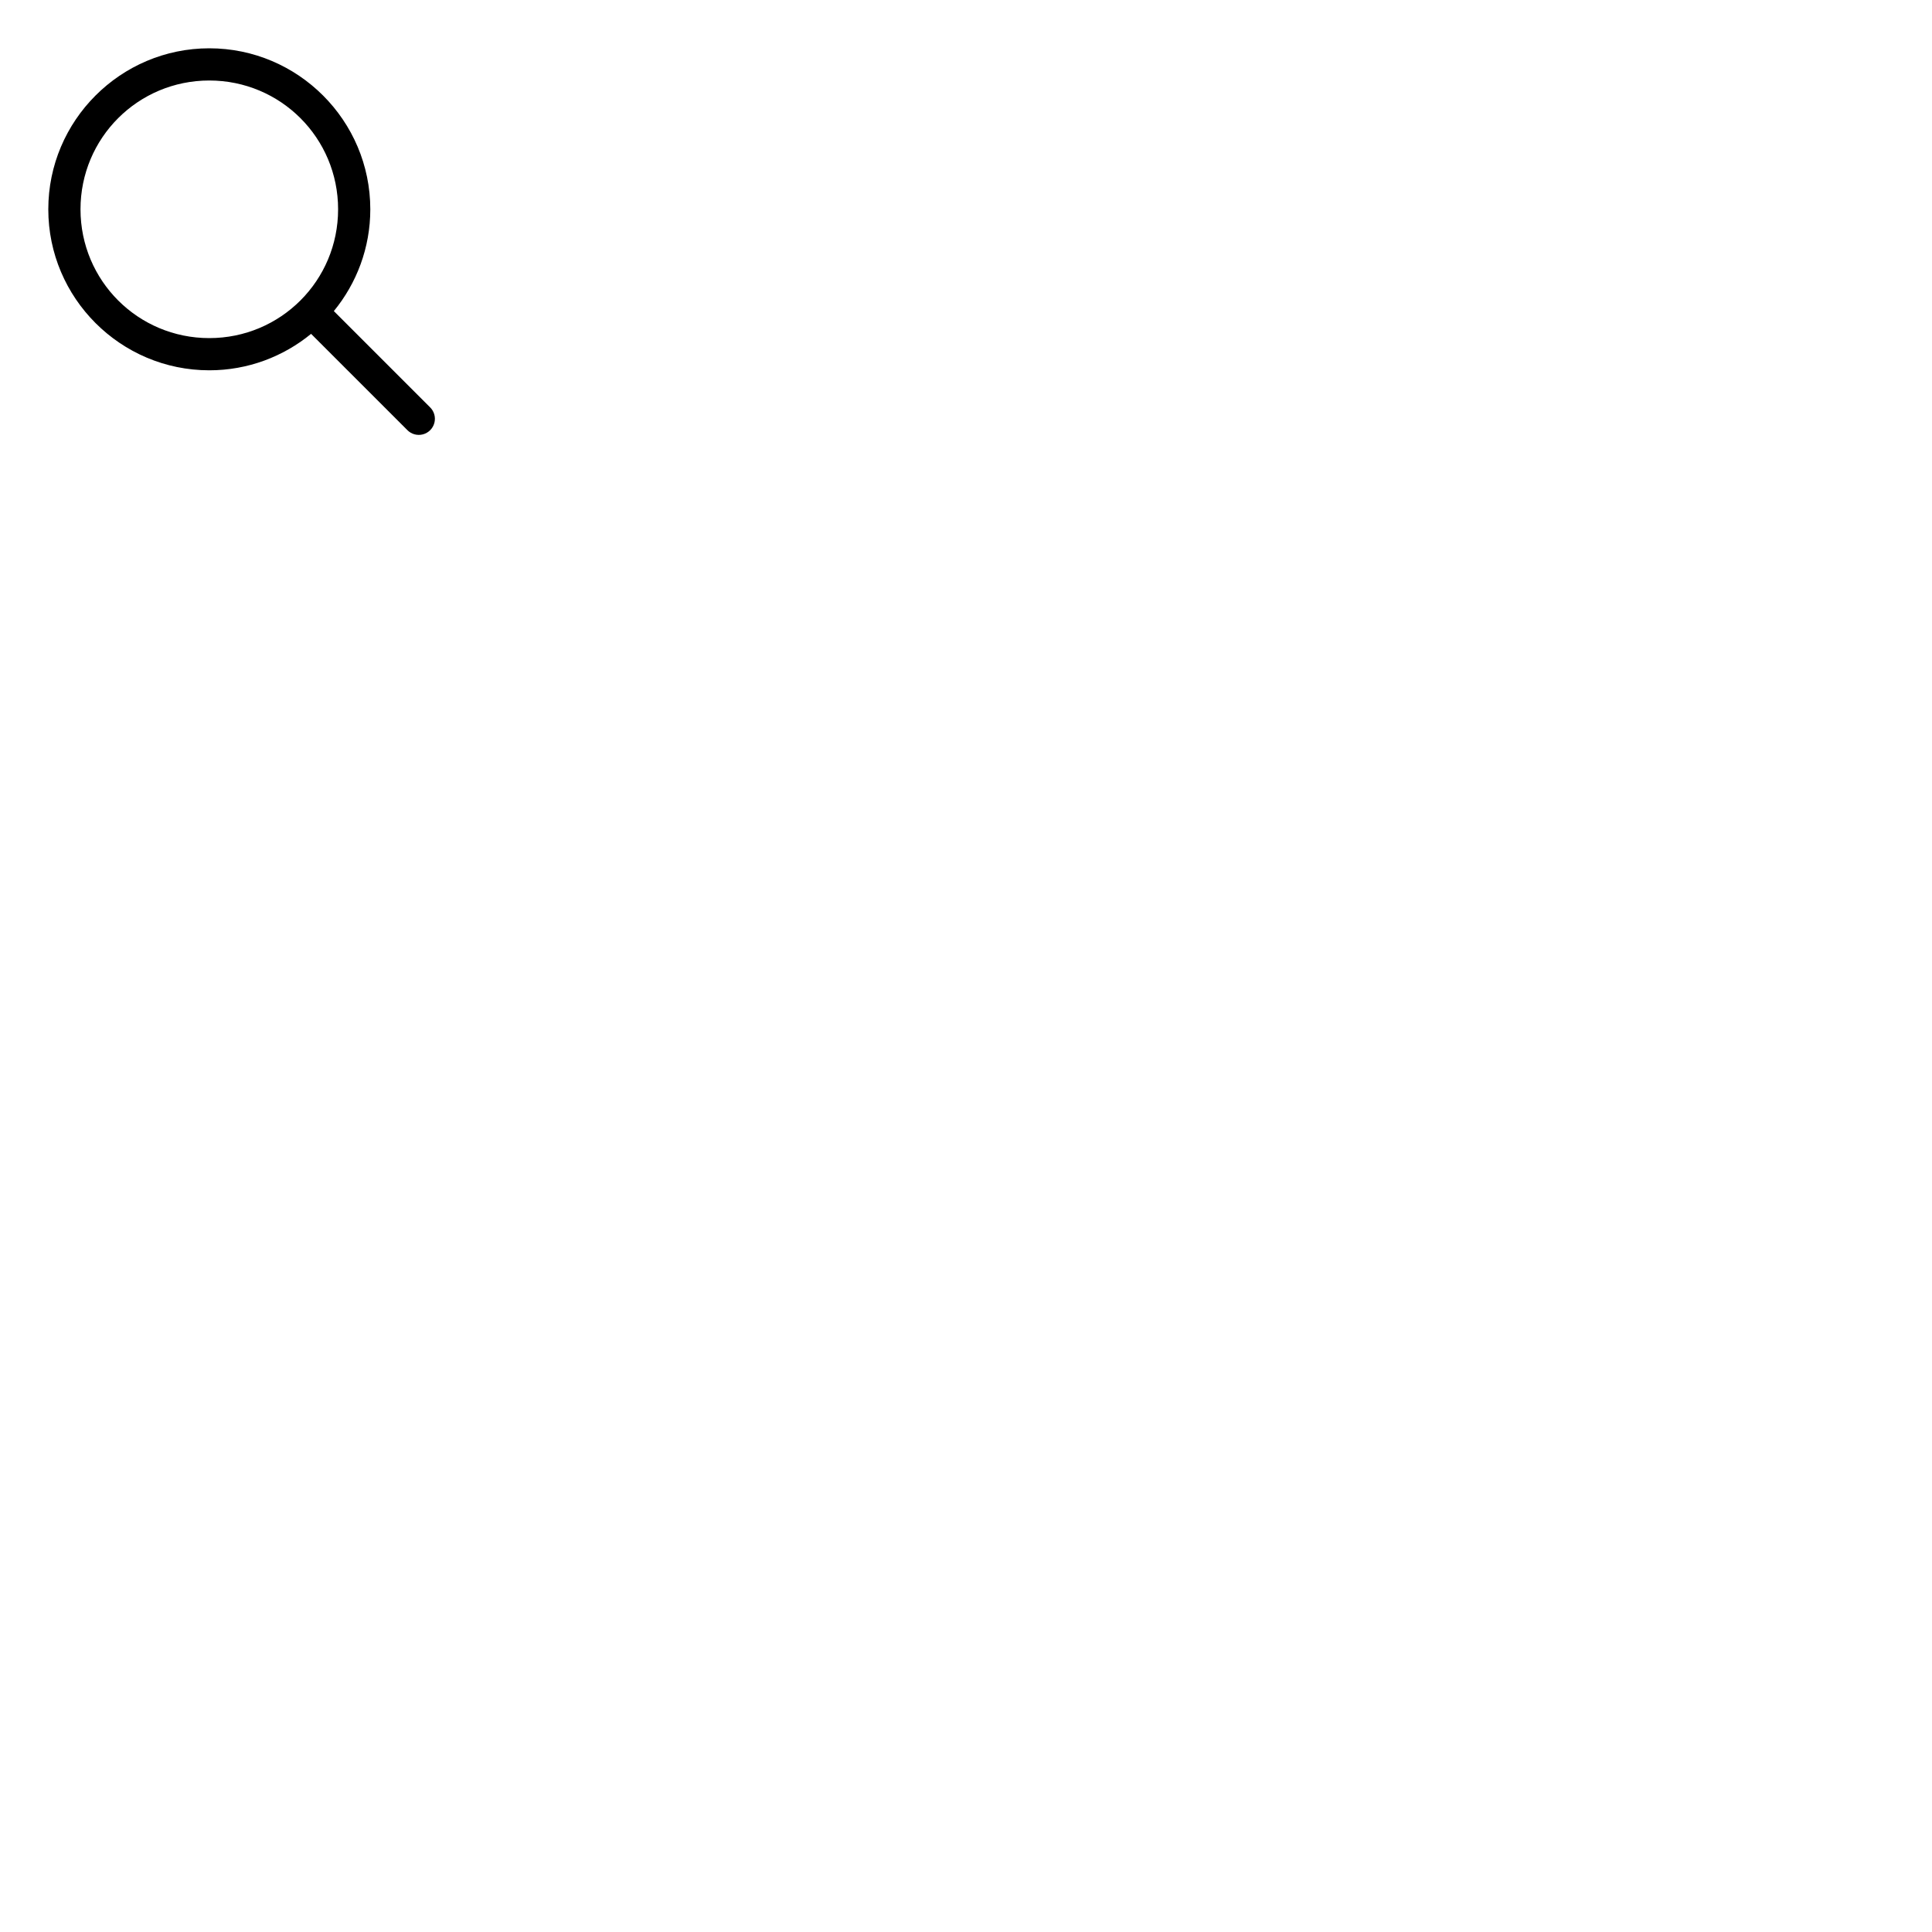
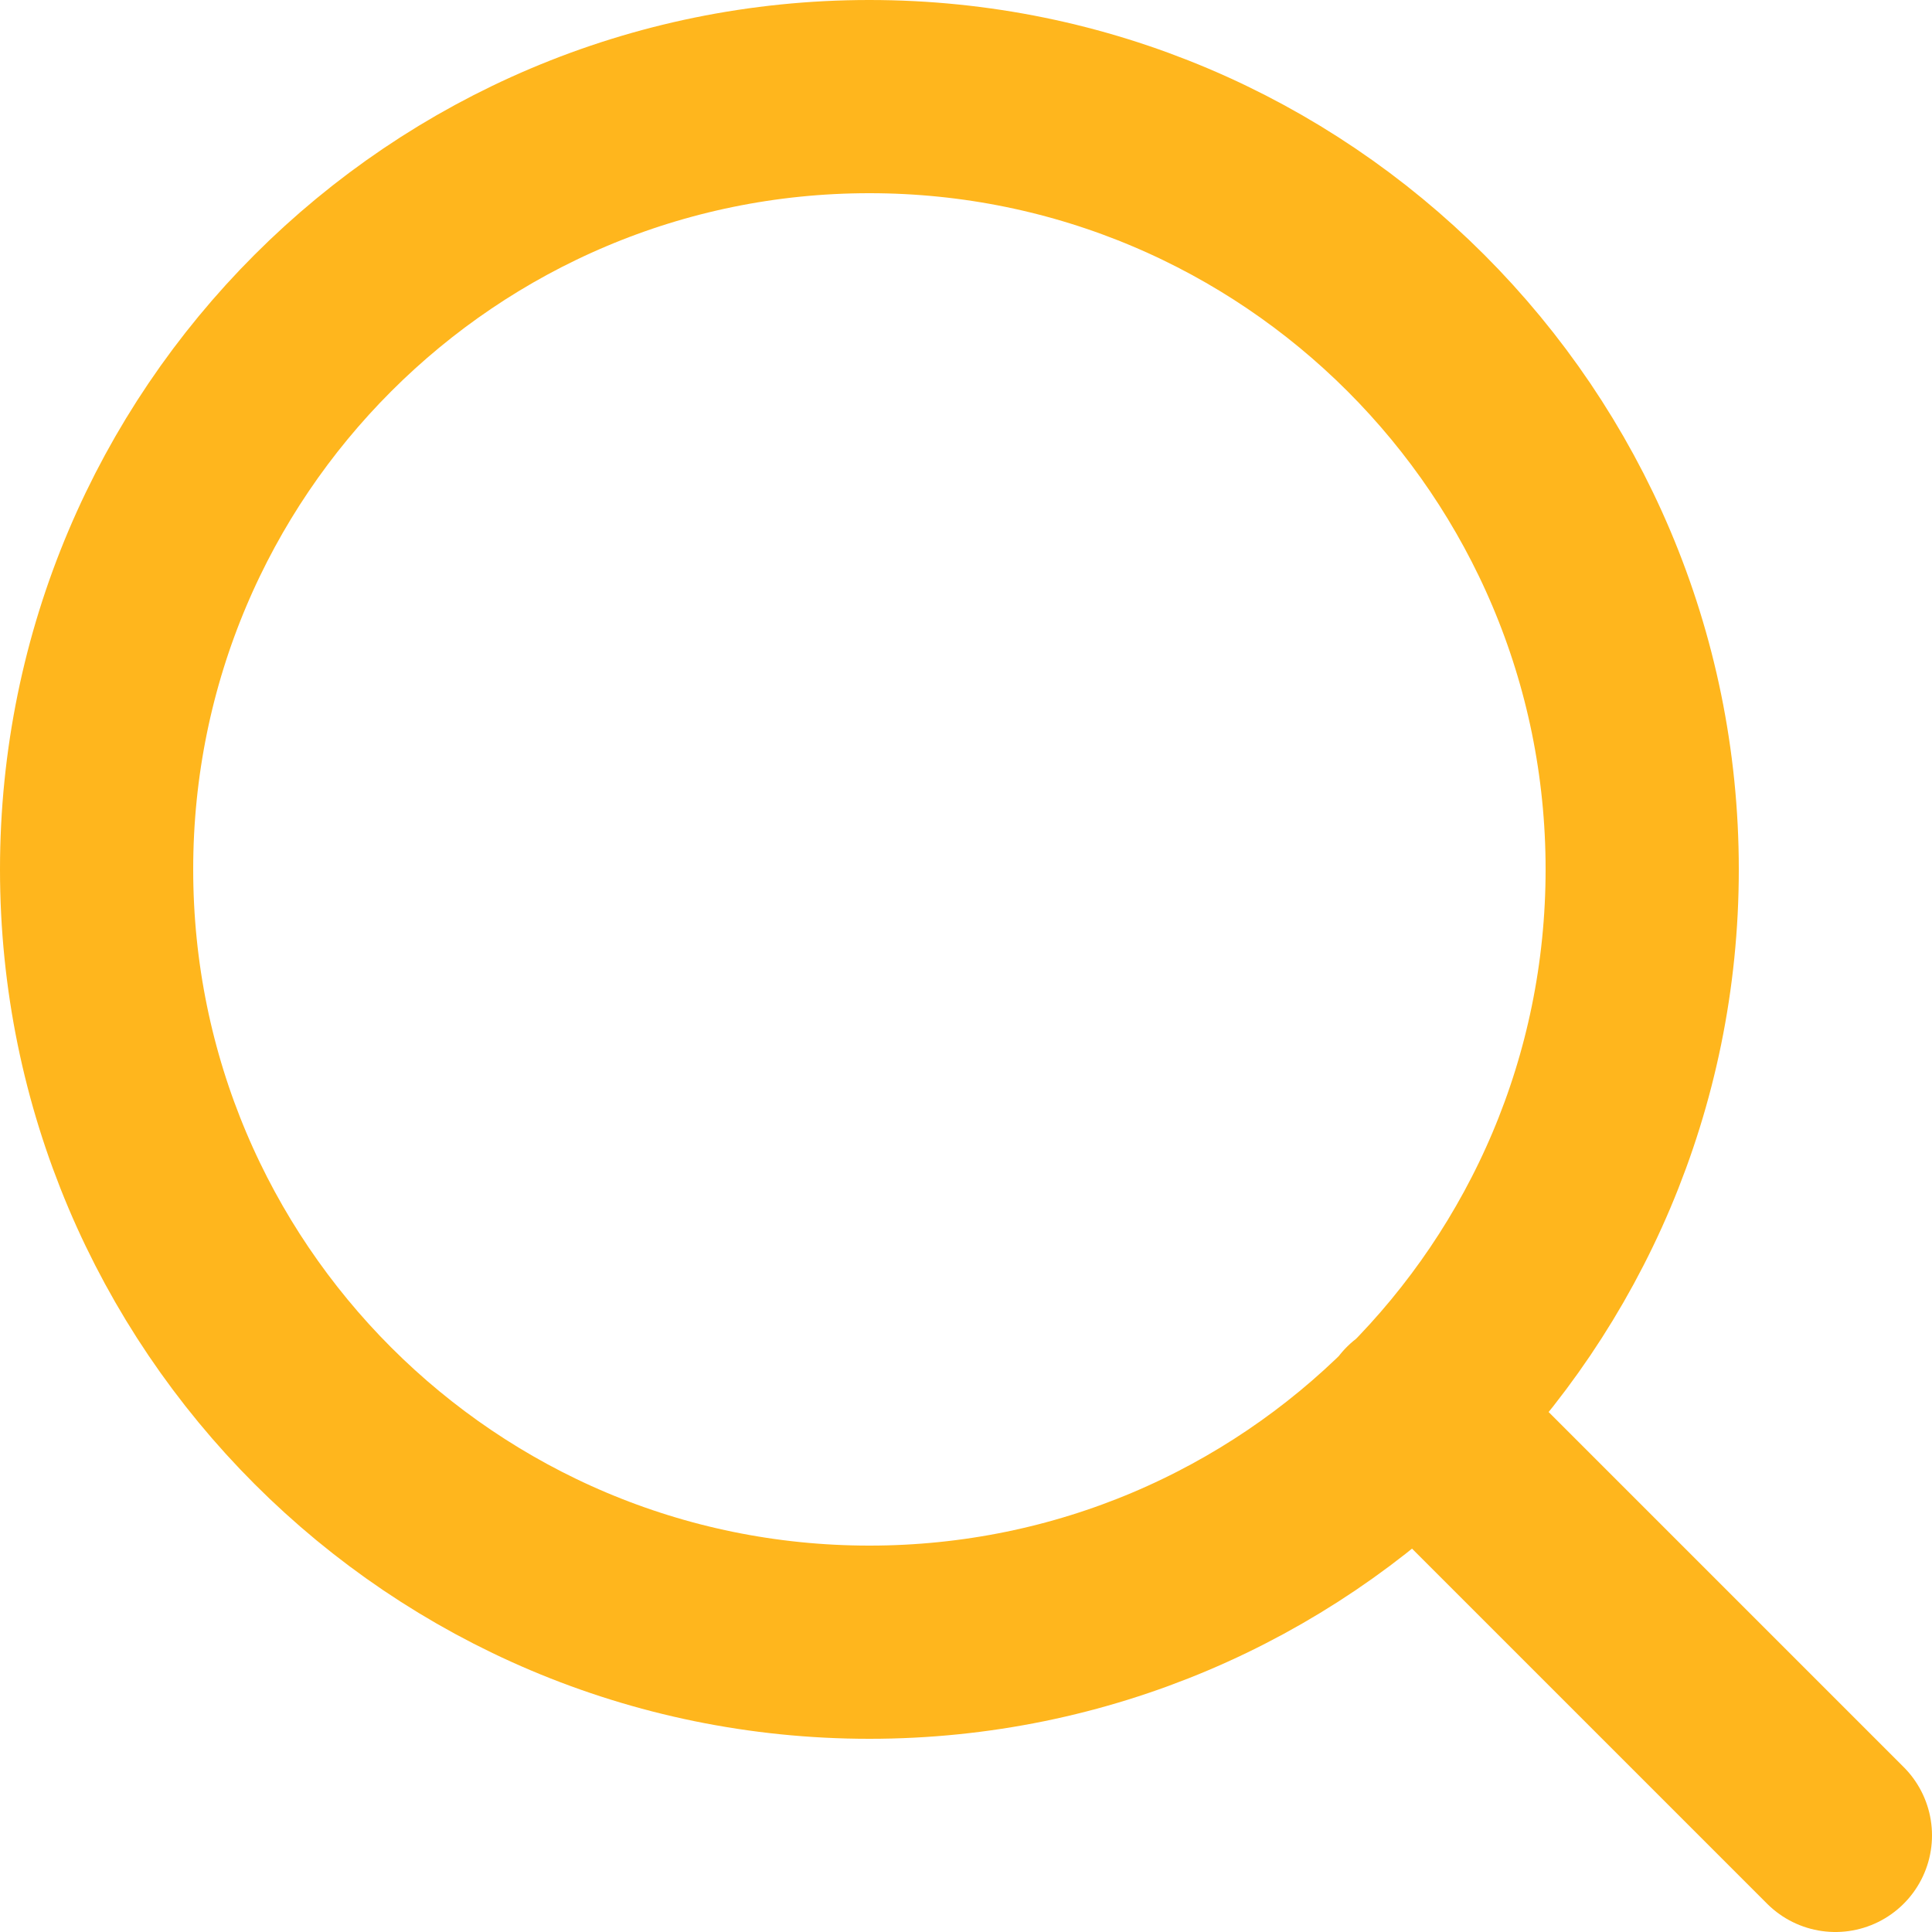
- <svg xmlns="http://www.w3.org/2000/svg" viewBox="0 0 120 120" width="30px" height="30px">
-   <path d="M 13 3 C 7.489 3 3 7.489 3 13 C 3 18.511 7.489 23 13 23 C 15.397 23 17.597 22.149 19.322 20.736 L 25.293 26.707 A 1 1 0 1 0 26.707 25.293 L 20.736 19.322 C 22.149 17.597 23 15.397 23 13 C 23 7.489 18.511 3 13 3 z M 13 5 C 17.43 5 21 8.57 21 13 C 21 17.43 17.43 21 13 21 C 8.57 21 5 17.43 5 13 C 5 8.57 8.57 5 13 5 z" />
+ <svg xmlns="http://www.w3.org/2000/svg" width="20" height="20" viewBox="0 0 20 20" fill="none">
+   <path d="M19 19L14.65 14.65M17 9C17 13.418 13.418 17 9 17C4.582 17 1 13.418 1 9C1 4.582 4.582 1 9 1C13.418 1 17 4.582 17 9Z" stroke="#FFB61D" stroke-width="2" stroke-linecap="round" stroke-linejoin="round" />
</svg>
